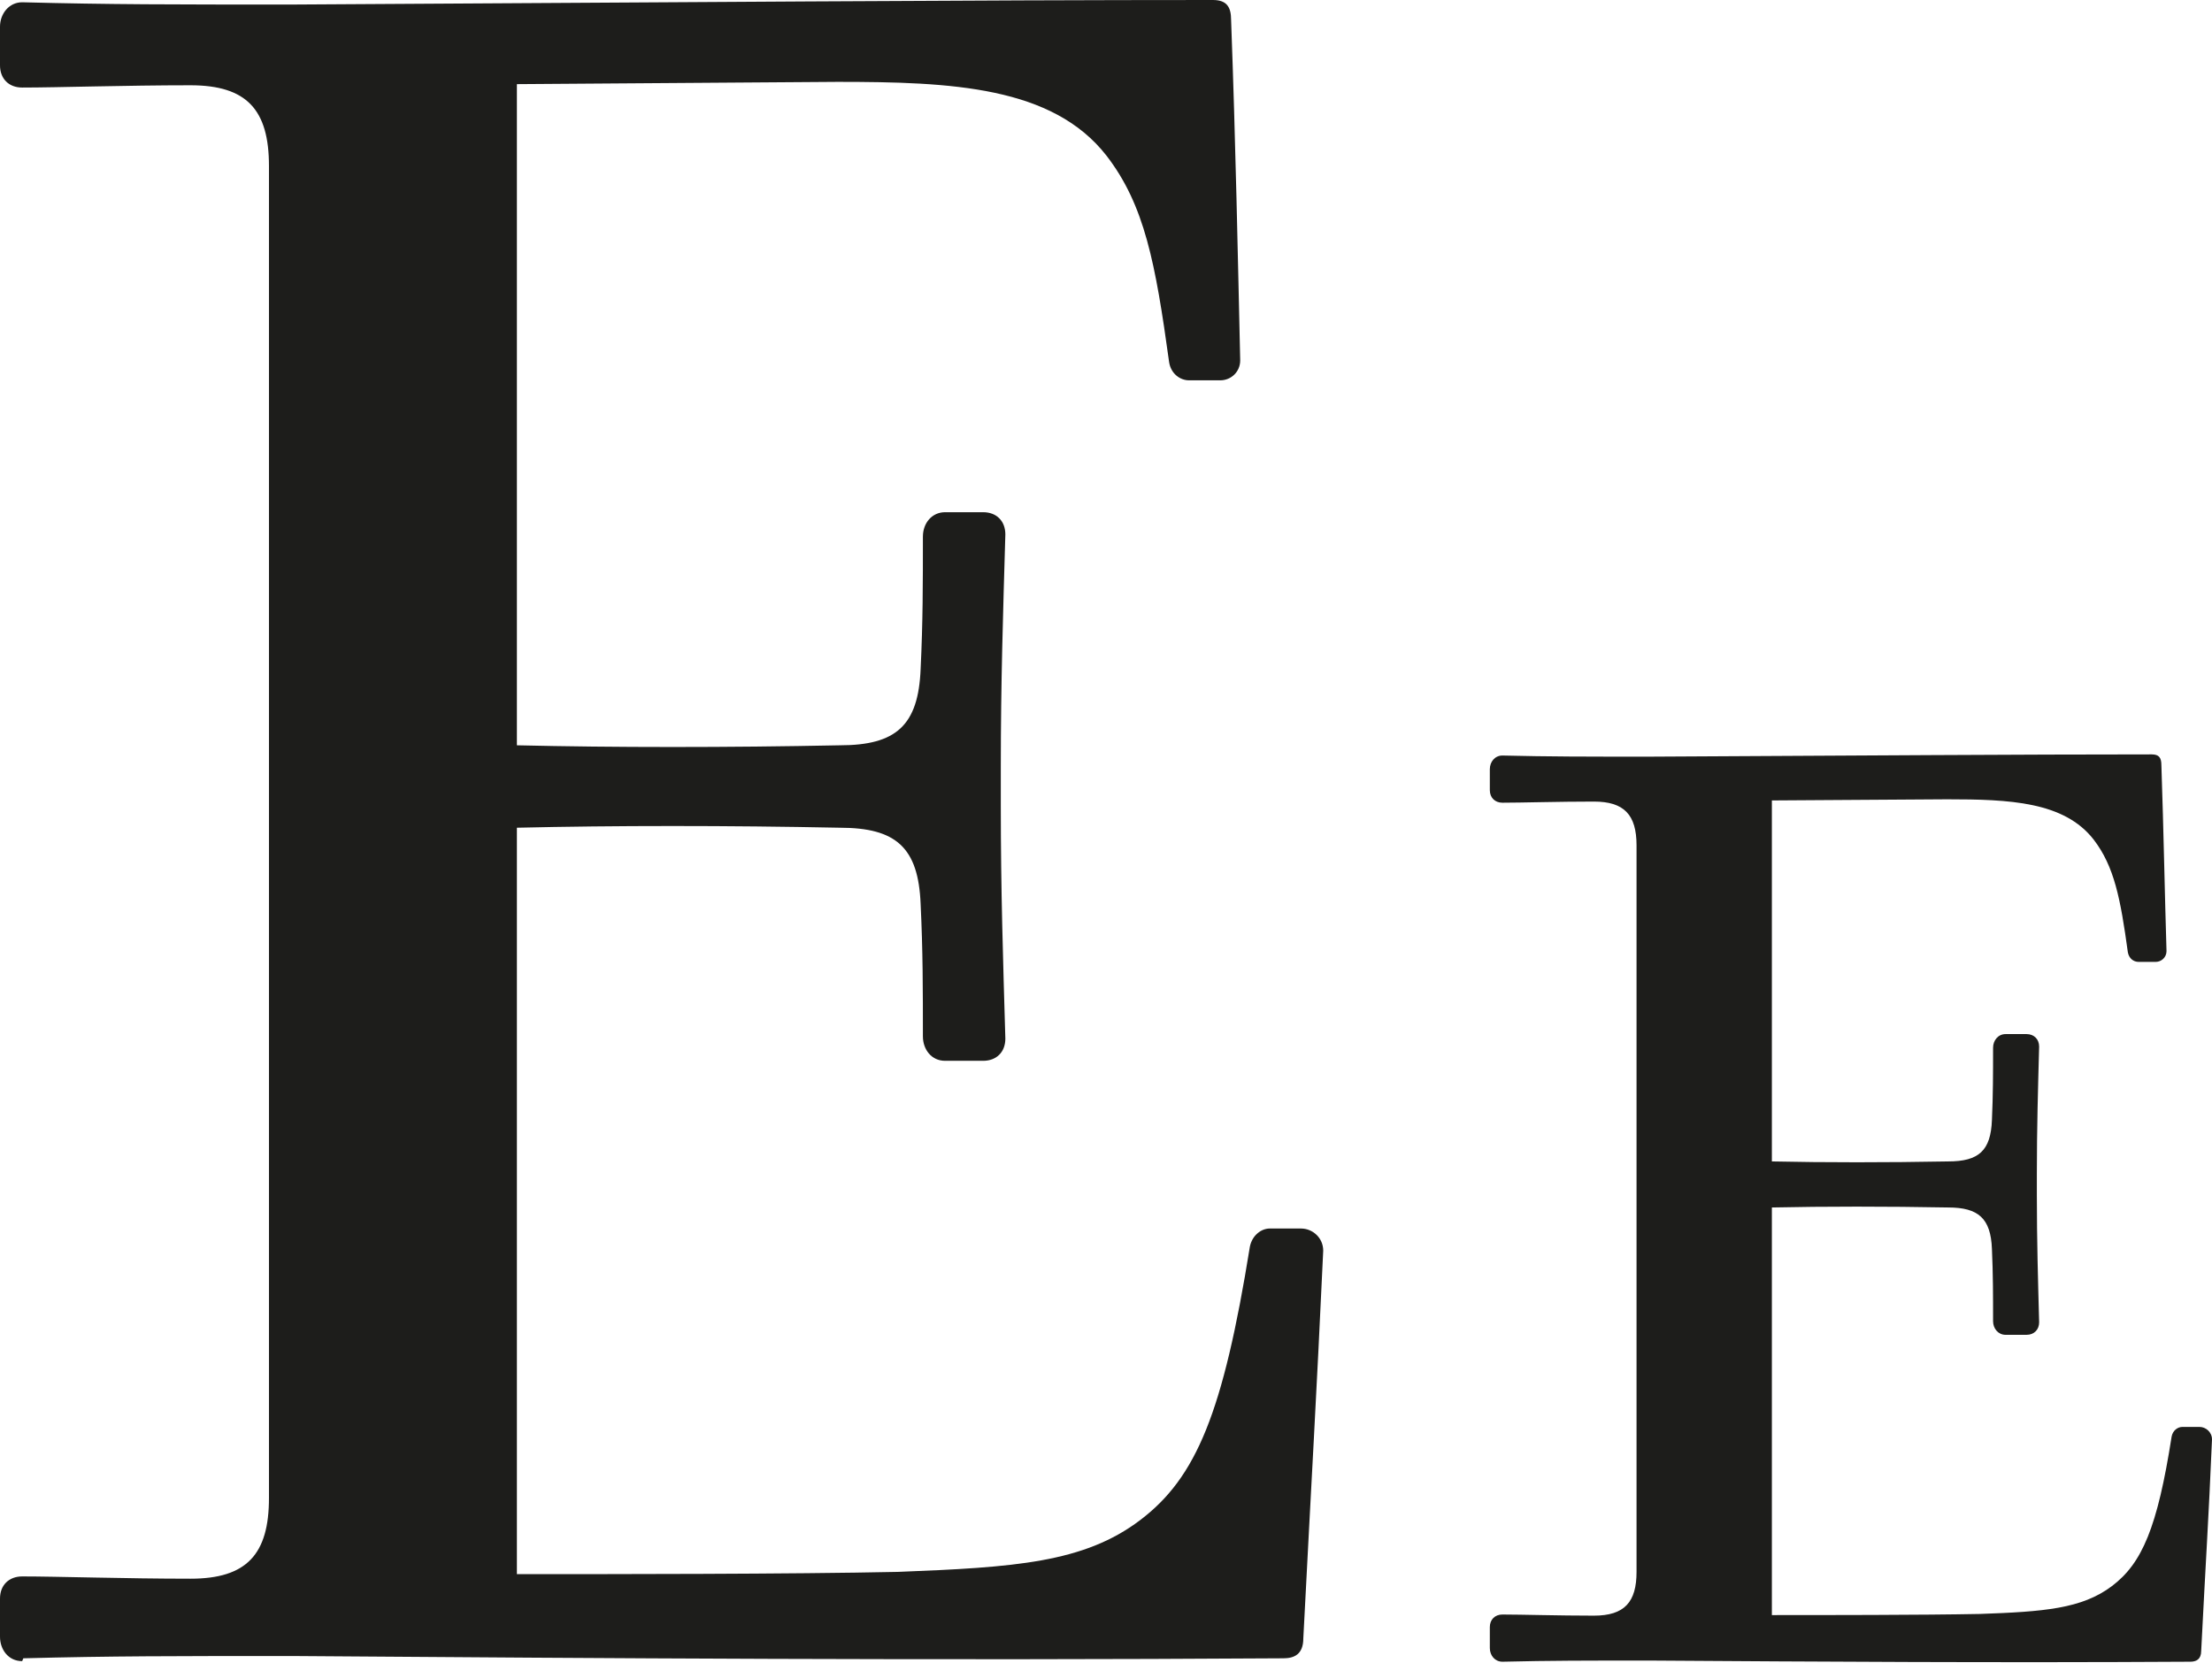
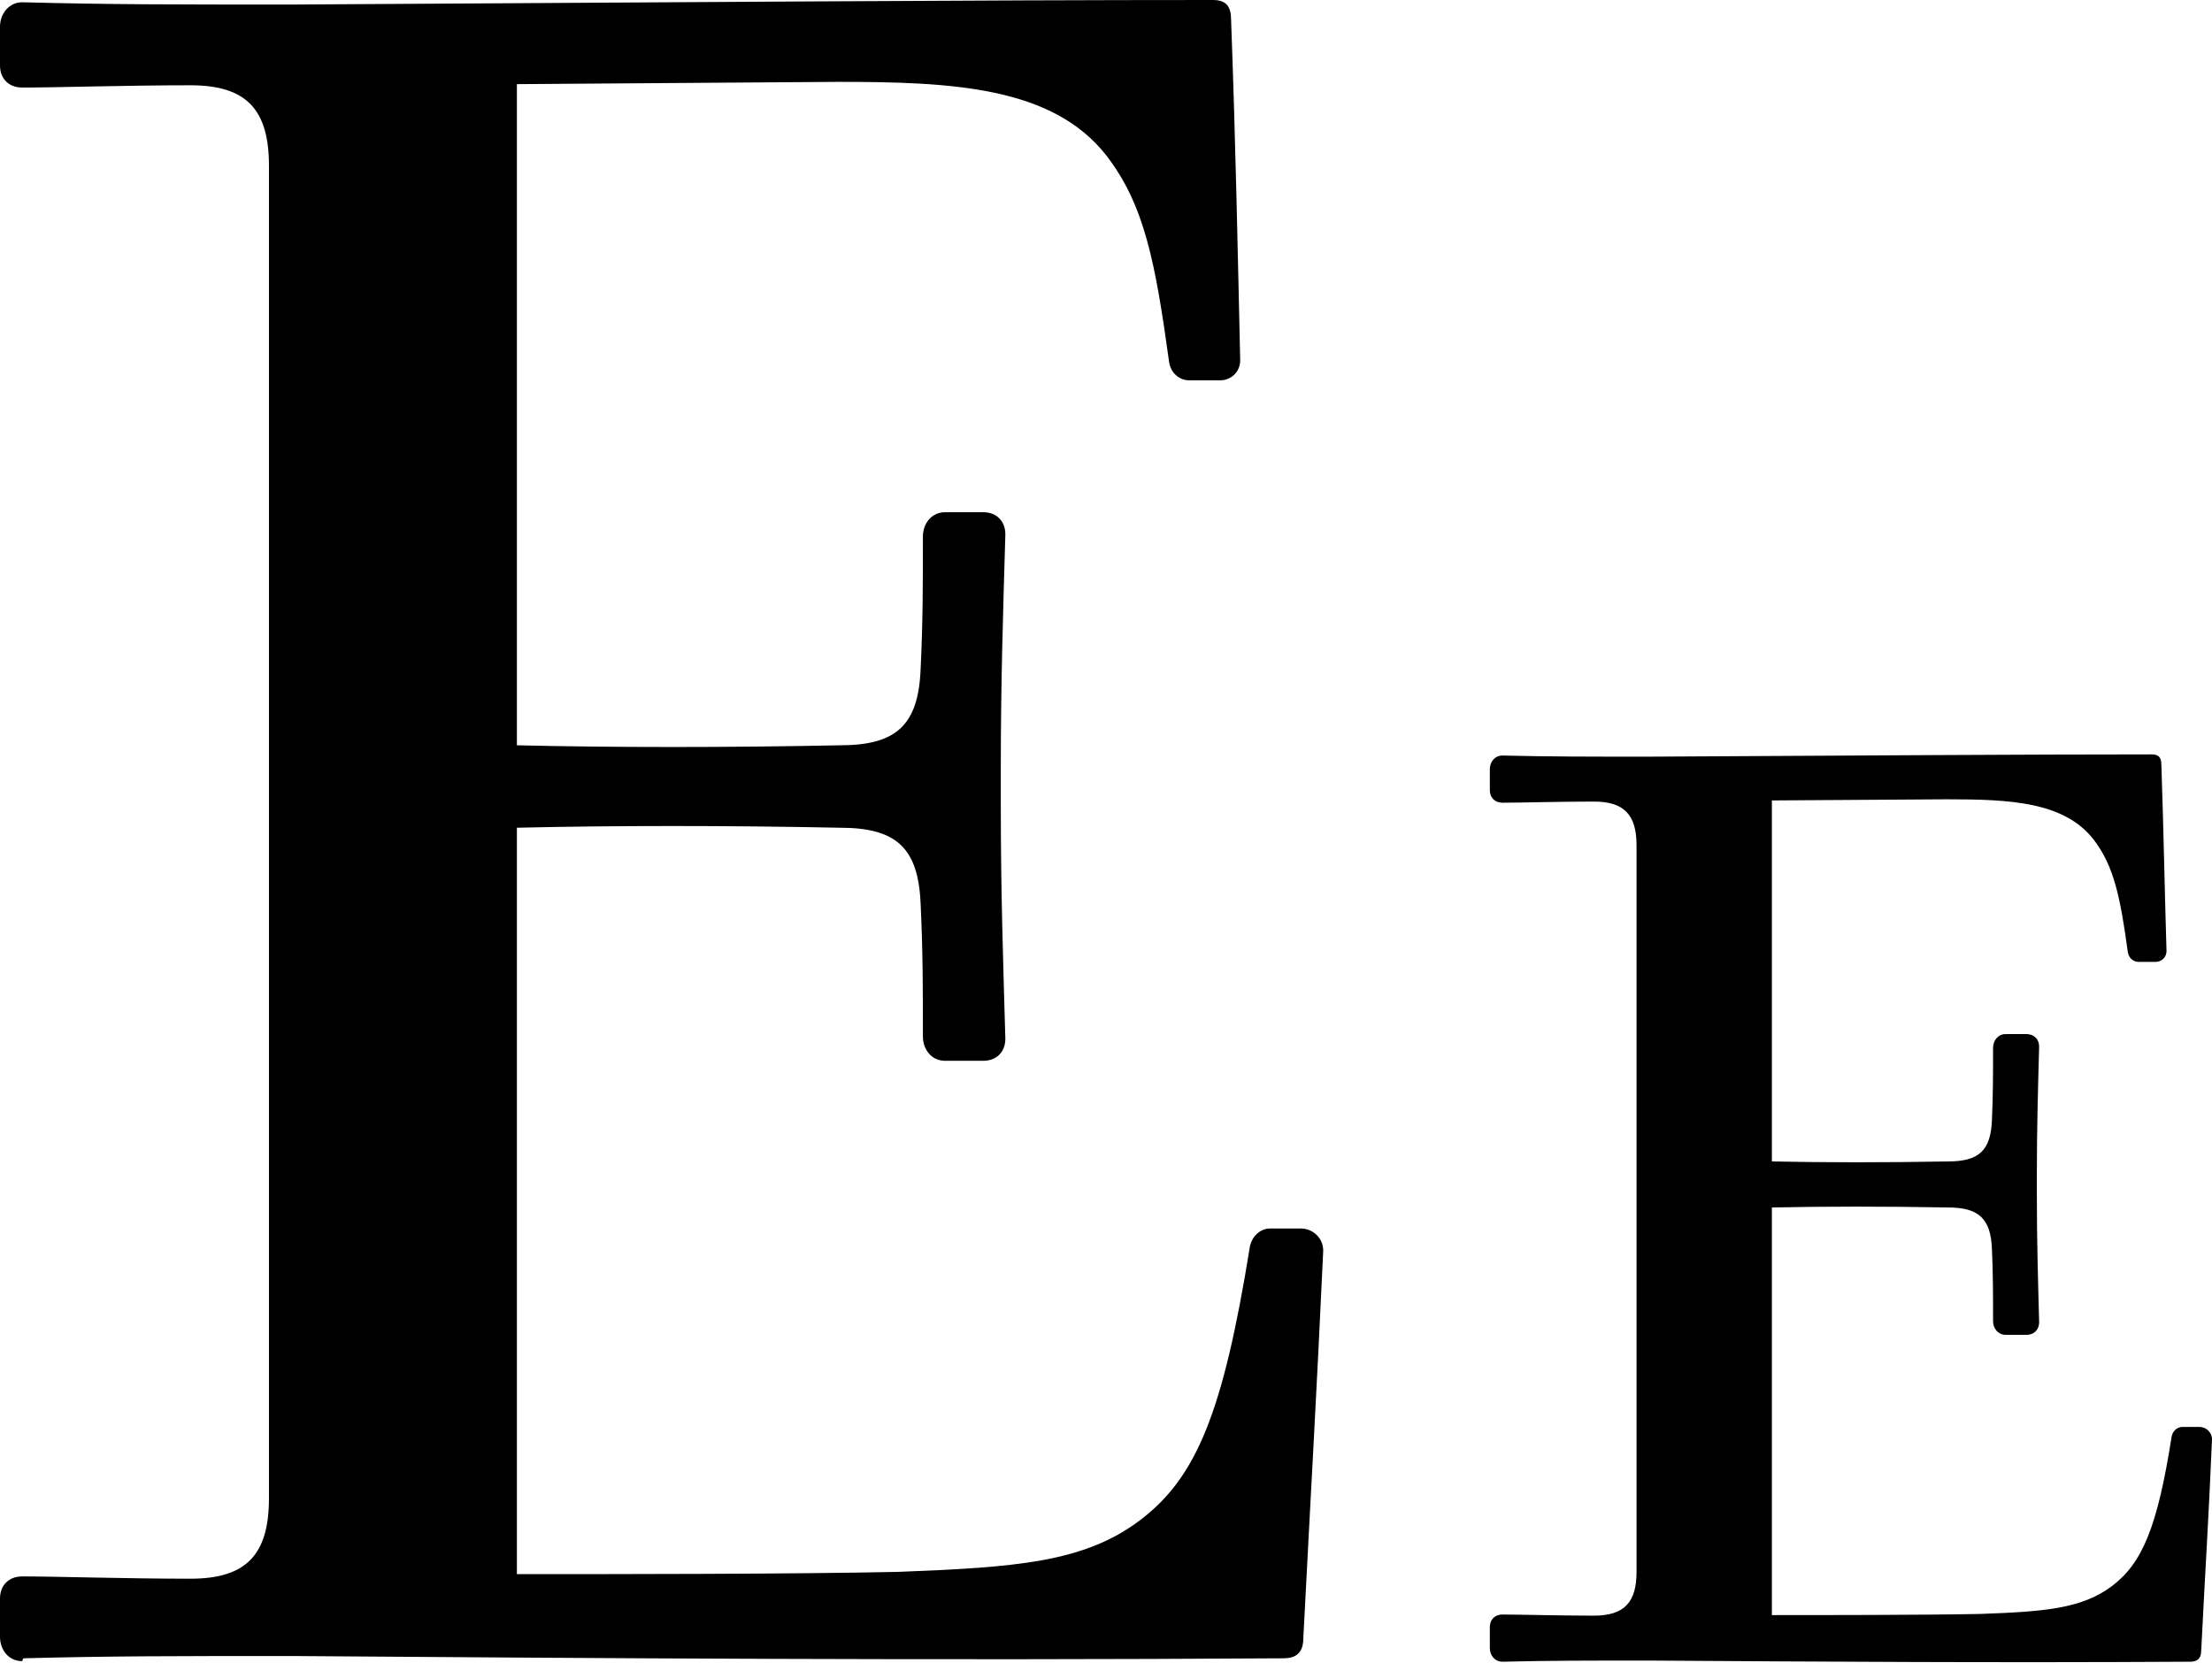
<svg xmlns="http://www.w3.org/2000/svg" id="Laag_1" data-name="Laag 1" viewBox="0 0 38.9 29.24">
-   <defs>
-     <style>
-       .cls-1 {
-         fill: #1d1d1b;
-       }
-     </style>
-   </defs>
  <g id="Laag_2" data-name="Laag 2">
    <g>
-       <path class="cls-1" d="M.39,29.22c-.24,0-.39-.2-.39-.43v-.67c0-.24.16-.39.39-.39.63,0,1.81.04,2.96.04.99,0,1.38-.43,1.38-1.42V2.92c0-.99-.39-1.42-1.38-1.42-1.14,0-2.33.04-2.96.04-.24,0-.39-.16-.39-.39V.47C0,.24.16.04.39.04c1.54.04,2.64.04,4.73.04,6.9-.04,11.99-.08,16.21-.08.24,0,.32.12.32.35.08,2.17.12,4.22.16,5.99,0,.2-.16.35-.35.35h-.55c-.16,0-.32-.12-.35-.32-.24-1.74-.43-2.76-1.1-3.63-.95-1.22-2.72-1.3-4.73-1.3l-5.64.04v11.63c1.7.04,3.71.04,5.68,0,.99,0,1.38-.35,1.42-1.34.04-.83.04-1.5.04-2.33,0-.24.16-.43.39-.43h.67c.24,0,.39.16.39.39-.04,1.38-.08,2.6-.08,4.1v.67c0,1.5.04,2.72.08,4.1,0,.24-.16.39-.39.39h-.67c-.24,0-.39-.2-.39-.43,0-.83,0-1.5-.04-2.33-.04-.99-.43-1.34-1.42-1.34-1.97-.04-3.98-.04-5.68,0v13.13c1.62,0,4.85,0,6.7-.04,2.05-.08,3.27-.16,4.26-.91s1.46-1.89,1.93-4.81c.04-.2.2-.32.35-.32h.55c.2,0,.39.16.39.39-.12,2.6-.2,3.9-.35,6.82,0,.28-.16.35-.35.35-6.27.04-11.91,0-17.43-.04-2.09,0-3.19,0-4.73.04Z" />
-       <path class="cls-1" d="M26.42,29.23c-.13,0-.22-.11-.22-.24v-.37c0-.13.09-.22.22-.22.34,0,.99.02,1.61.02.54,0,.75-.24.75-.77v-12.78c0-.54-.22-.77-.75-.77-.62,0-1.27.02-1.61.02-.13,0-.22-.09-.22-.22v-.37c0-.13.09-.24.22-.24.84.02,1.44.02,2.58.02,3.77-.02,6.54-.04,8.84-.04.13,0,.17.06.17.19.04,1.18.06,2.3.09,3.27,0,.11-.09.19-.19.19h-.3c-.09,0-.17-.06-.19-.17-.13-.95-.24-1.51-.6-1.98-.52-.67-1.48-.71-2.58-.71l-3.08.02v6.35c.93.02,2.02.02,3.1,0,.54,0,.75-.19.77-.73.02-.45.02-.82.02-1.27,0-.13.09-.24.22-.24h.37c.13,0,.22.09.22.22-.02.75-.04,1.42-.04,2.24v.37c0,.82.02,1.48.04,2.24,0,.13-.09.22-.22.22h-.37c-.13,0-.22-.11-.22-.24,0-.45,0-.82-.02-1.27-.02-.54-.24-.73-.77-.73-1.08-.02-2.17-.02-3.1,0v7.17c.88,0,2.65,0,3.66-.02,1.12-.04,1.79-.09,2.32-.49s.8-1.03,1.05-2.63c.02-.11.11-.17.19-.17h.3c.11,0,.22.09.22.22-.06,1.42-.11,2.13-.19,3.72,0,.15-.09.19-.19.19-3.42.02-6.5,0-9.51-.02-1.14,0-1.74,0-2.58.02Z" />
+       <path d="M.39,29.22C.15,29.22,0,29.02,0,28.79v-.67C0,27.88.16,27.73.39,27.73c.63,0,1.81.04,2.96.04.99,0,1.38-.43,1.38-1.42V2.92c0-.99-.39-1.42-1.38-1.42-1.14,0-2.33.04-2.96.04-.24,0-.39-.16-.39-.39V.47C0,.24.16.04.39.04c1.54.04,2.64.04,4.73.04,6.9-.04,11.99-.08,16.21-.08.24,0,.32.12.32.35.08,2.17.12,4.22.16,5.99,0,.2-.16.35-.35.35h-.55c-.16,0-.32-.12-.35-.32-.24-1.74-.43-2.76-1.1-3.63-.95-1.22-2.72-1.3-4.73-1.3l-5.64.04v11.63c1.7.04,3.71.04,5.68,0,.99,0,1.38-.35,1.42-1.34.04-.83.04-1.5.04-2.33,0-.24.16-.43.39-.43h.67c.24,0,.39.16.39.39-.04,1.38-.08,2.6-.08,4.1v.67c0,1.5.04,2.72.08,4.1,0,.24-.16.39-.39.39h-.67c-.24,0-.39-.2-.39-.43,0-.83,0-1.5-.04-2.33-.04-.99-.43-1.34-1.42-1.34-1.97-.04-3.98-.04-5.68,0v13.13c1.62,0,4.85,0,6.7-.04,2.05-.08,3.27-.16,4.26-.91s1.46-1.89,1.93-4.81c.04-.2.2-.32.35-.32h.55c.2,0,.39.16.39.39-.12,2.6-.2,3.9-.35,6.82,0,.28-.16.35-.35.35-6.27.04-11.91,0-17.43-.04-2.09,0-3.19,0-4.73.04l-.02.05Z" />
+       <path d="M26.42,29.23c-.13,0-.22-.11-.22-.24v-.37c0-.13.09-.22.22-.22.34,0,.99.02,1.61.02.54,0,.75-.24.75-.77v-12.78c0-.54-.22-.77-.75-.77-.62,0-1.27.02-1.61.02-.13,0-.22-.09-.22-.22v-.37c0-.13.09-.24.22-.24.84.02,1.44.02,2.58.02,3.77-.02,6.54-.04,8.84-.04.13,0,.17.06.17.19.04,1.18.06,2.3.09,3.27,0,.11-.09.19-.19.19h-.3c-.09,0-.17-.06-.19-.17-.13-.95-.24-1.51-.6-1.98-.52-.67-1.48-.71-2.58-.71l-3.08.02v6.35c.93.02,2.02.02,3.1,0,.54,0,.75-.19.77-.73.02-.45.02-.82.02-1.27,0-.13.09-.24.22-.24h.37c.13,0,.22.09.22.22-.02.75-.04,1.42-.04,2.24v.37c0,.82.02,1.48.04,2.24,0,.13-.09.22-.22.22h-.37c-.13,0-.22-.11-.22-.24,0-.45,0-.82-.02-1.27-.02-.54-.24-.73-.77-.73-1.08-.02-2.17-.02-3.1,0v7.17c.88,0,2.65,0,3.66-.02,1.12-.04,1.79-.09,2.32-.49s.8-1.03,1.05-2.63c.02-.11.11-.17.19-.17h.3c.11,0,.22.09.22.22-.06,1.42-.11,2.13-.19,3.72,0,.15-.09.19-.19.19-3.42.02-6.5,0-9.51-.02-1.14,0-1.74,0-2.58.02h-.01Z" />
    </g>
  </g>
</svg>
